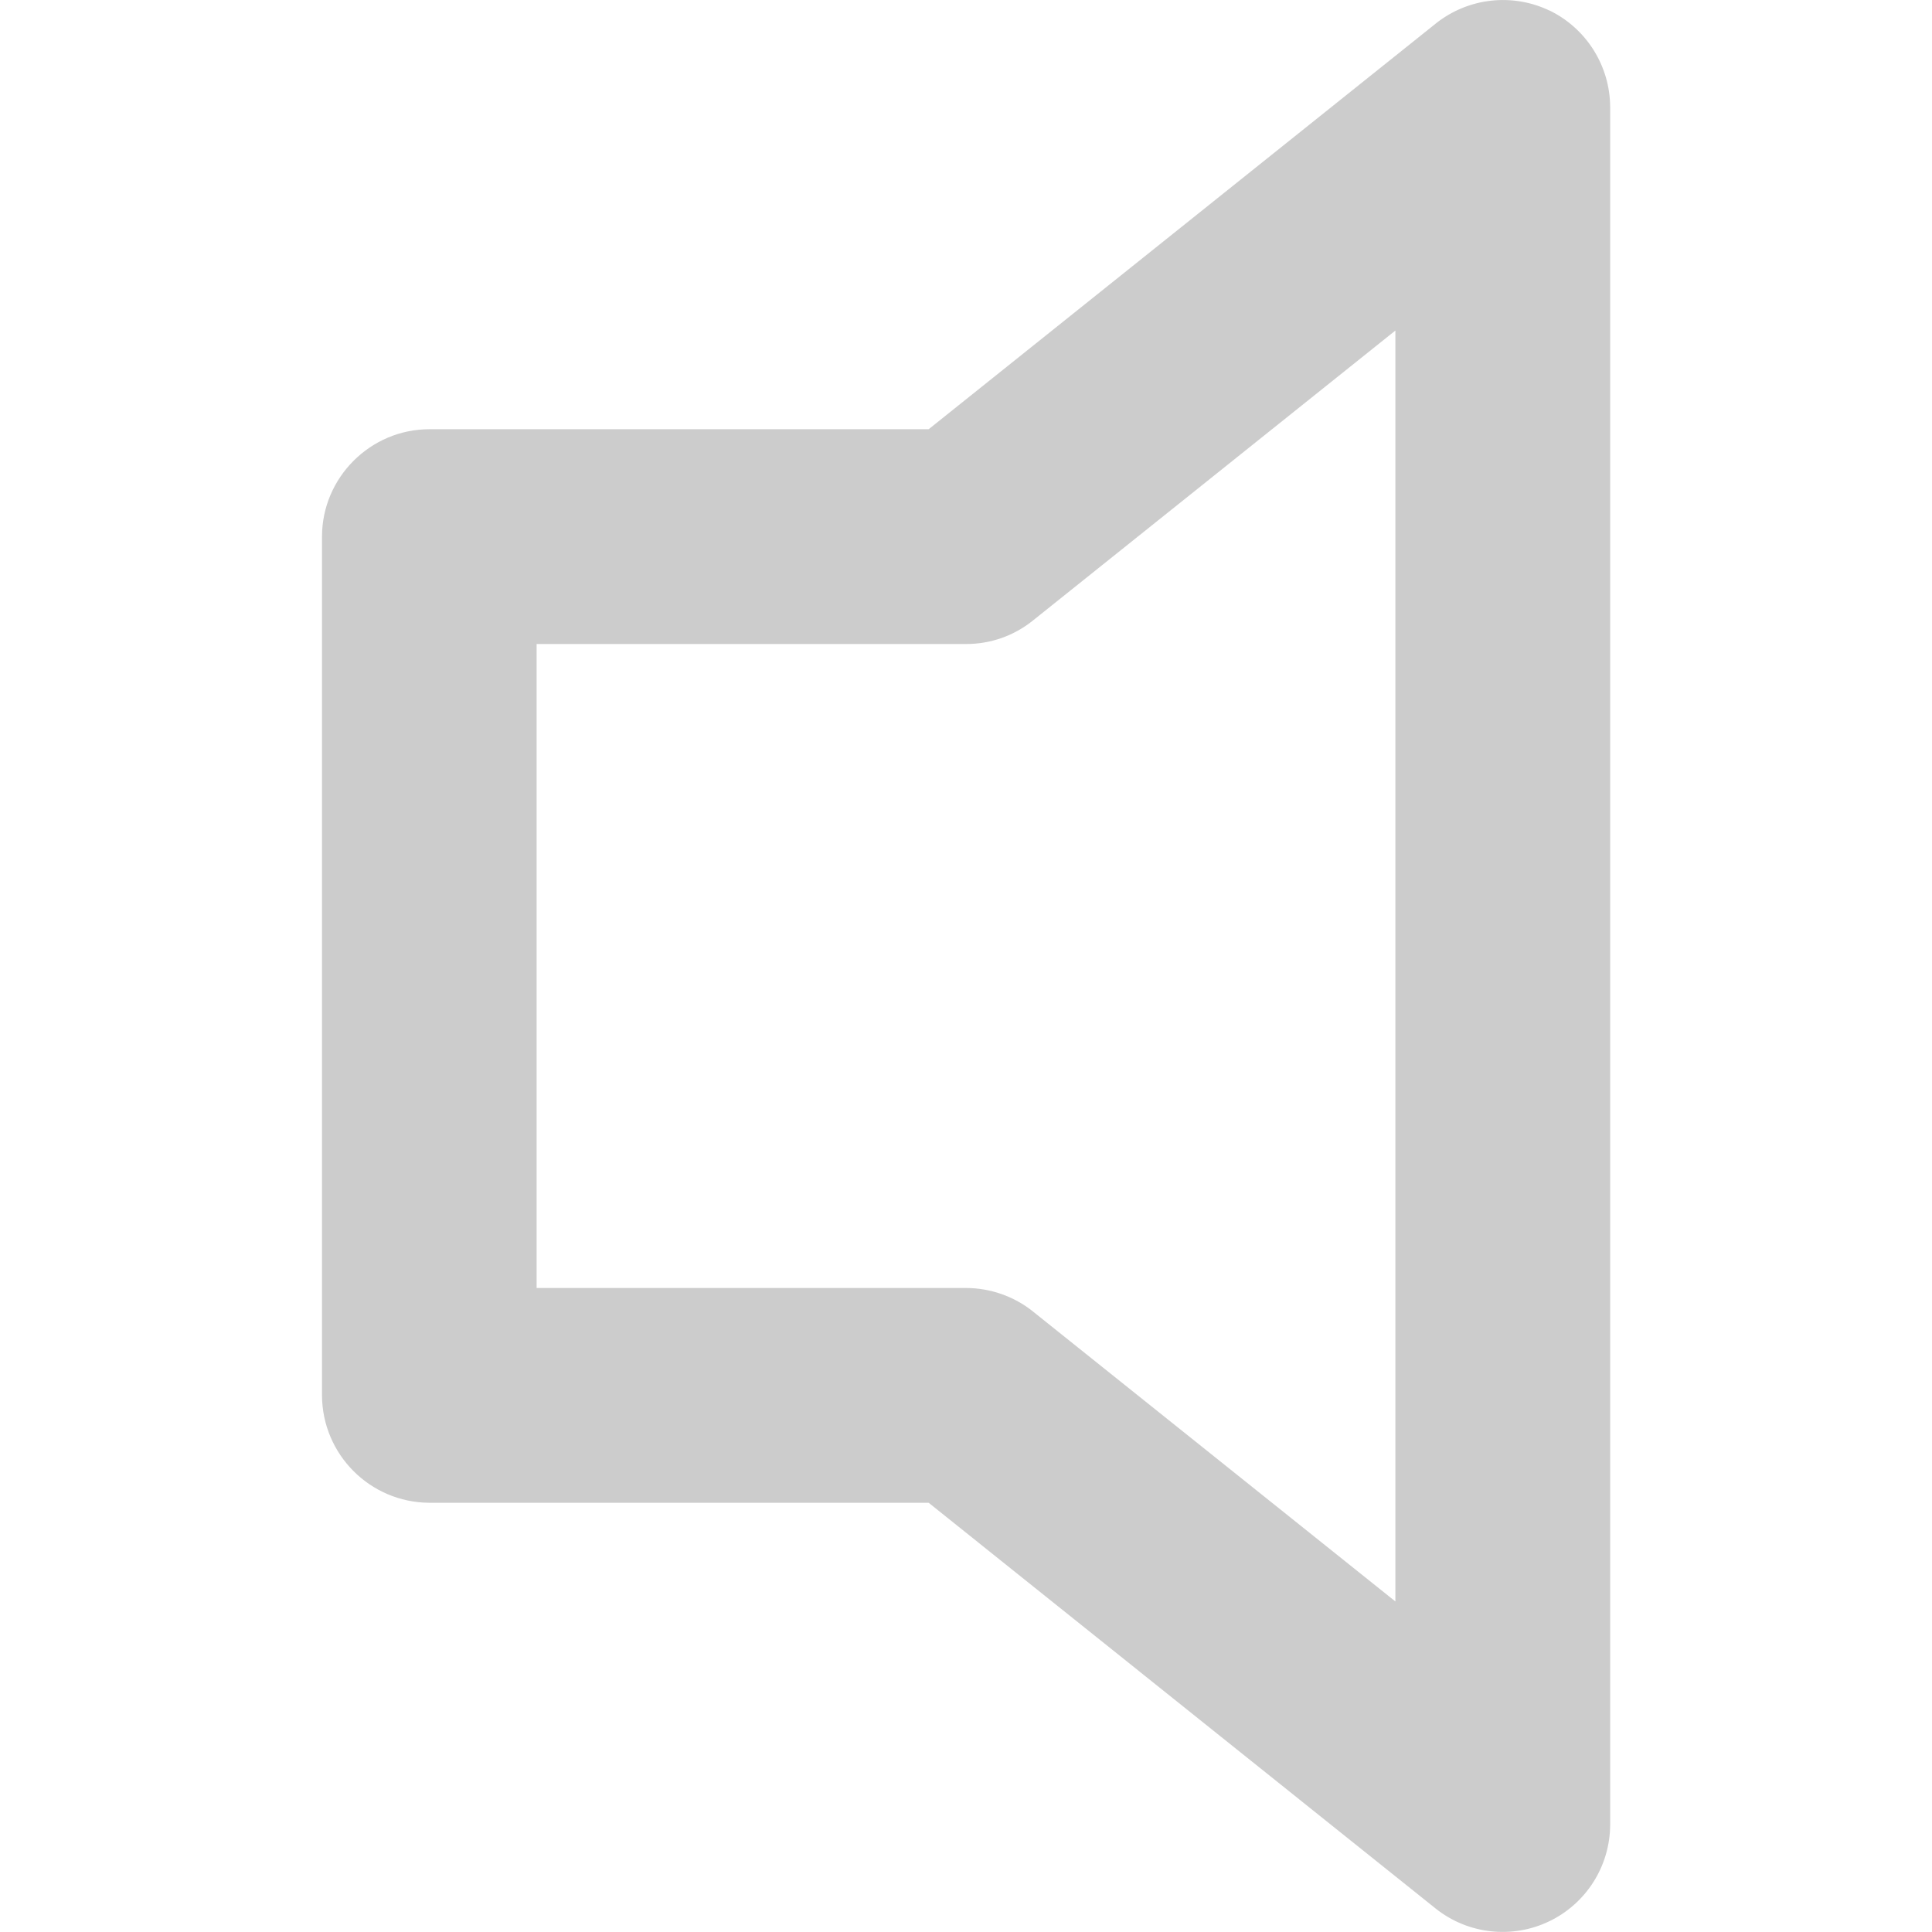
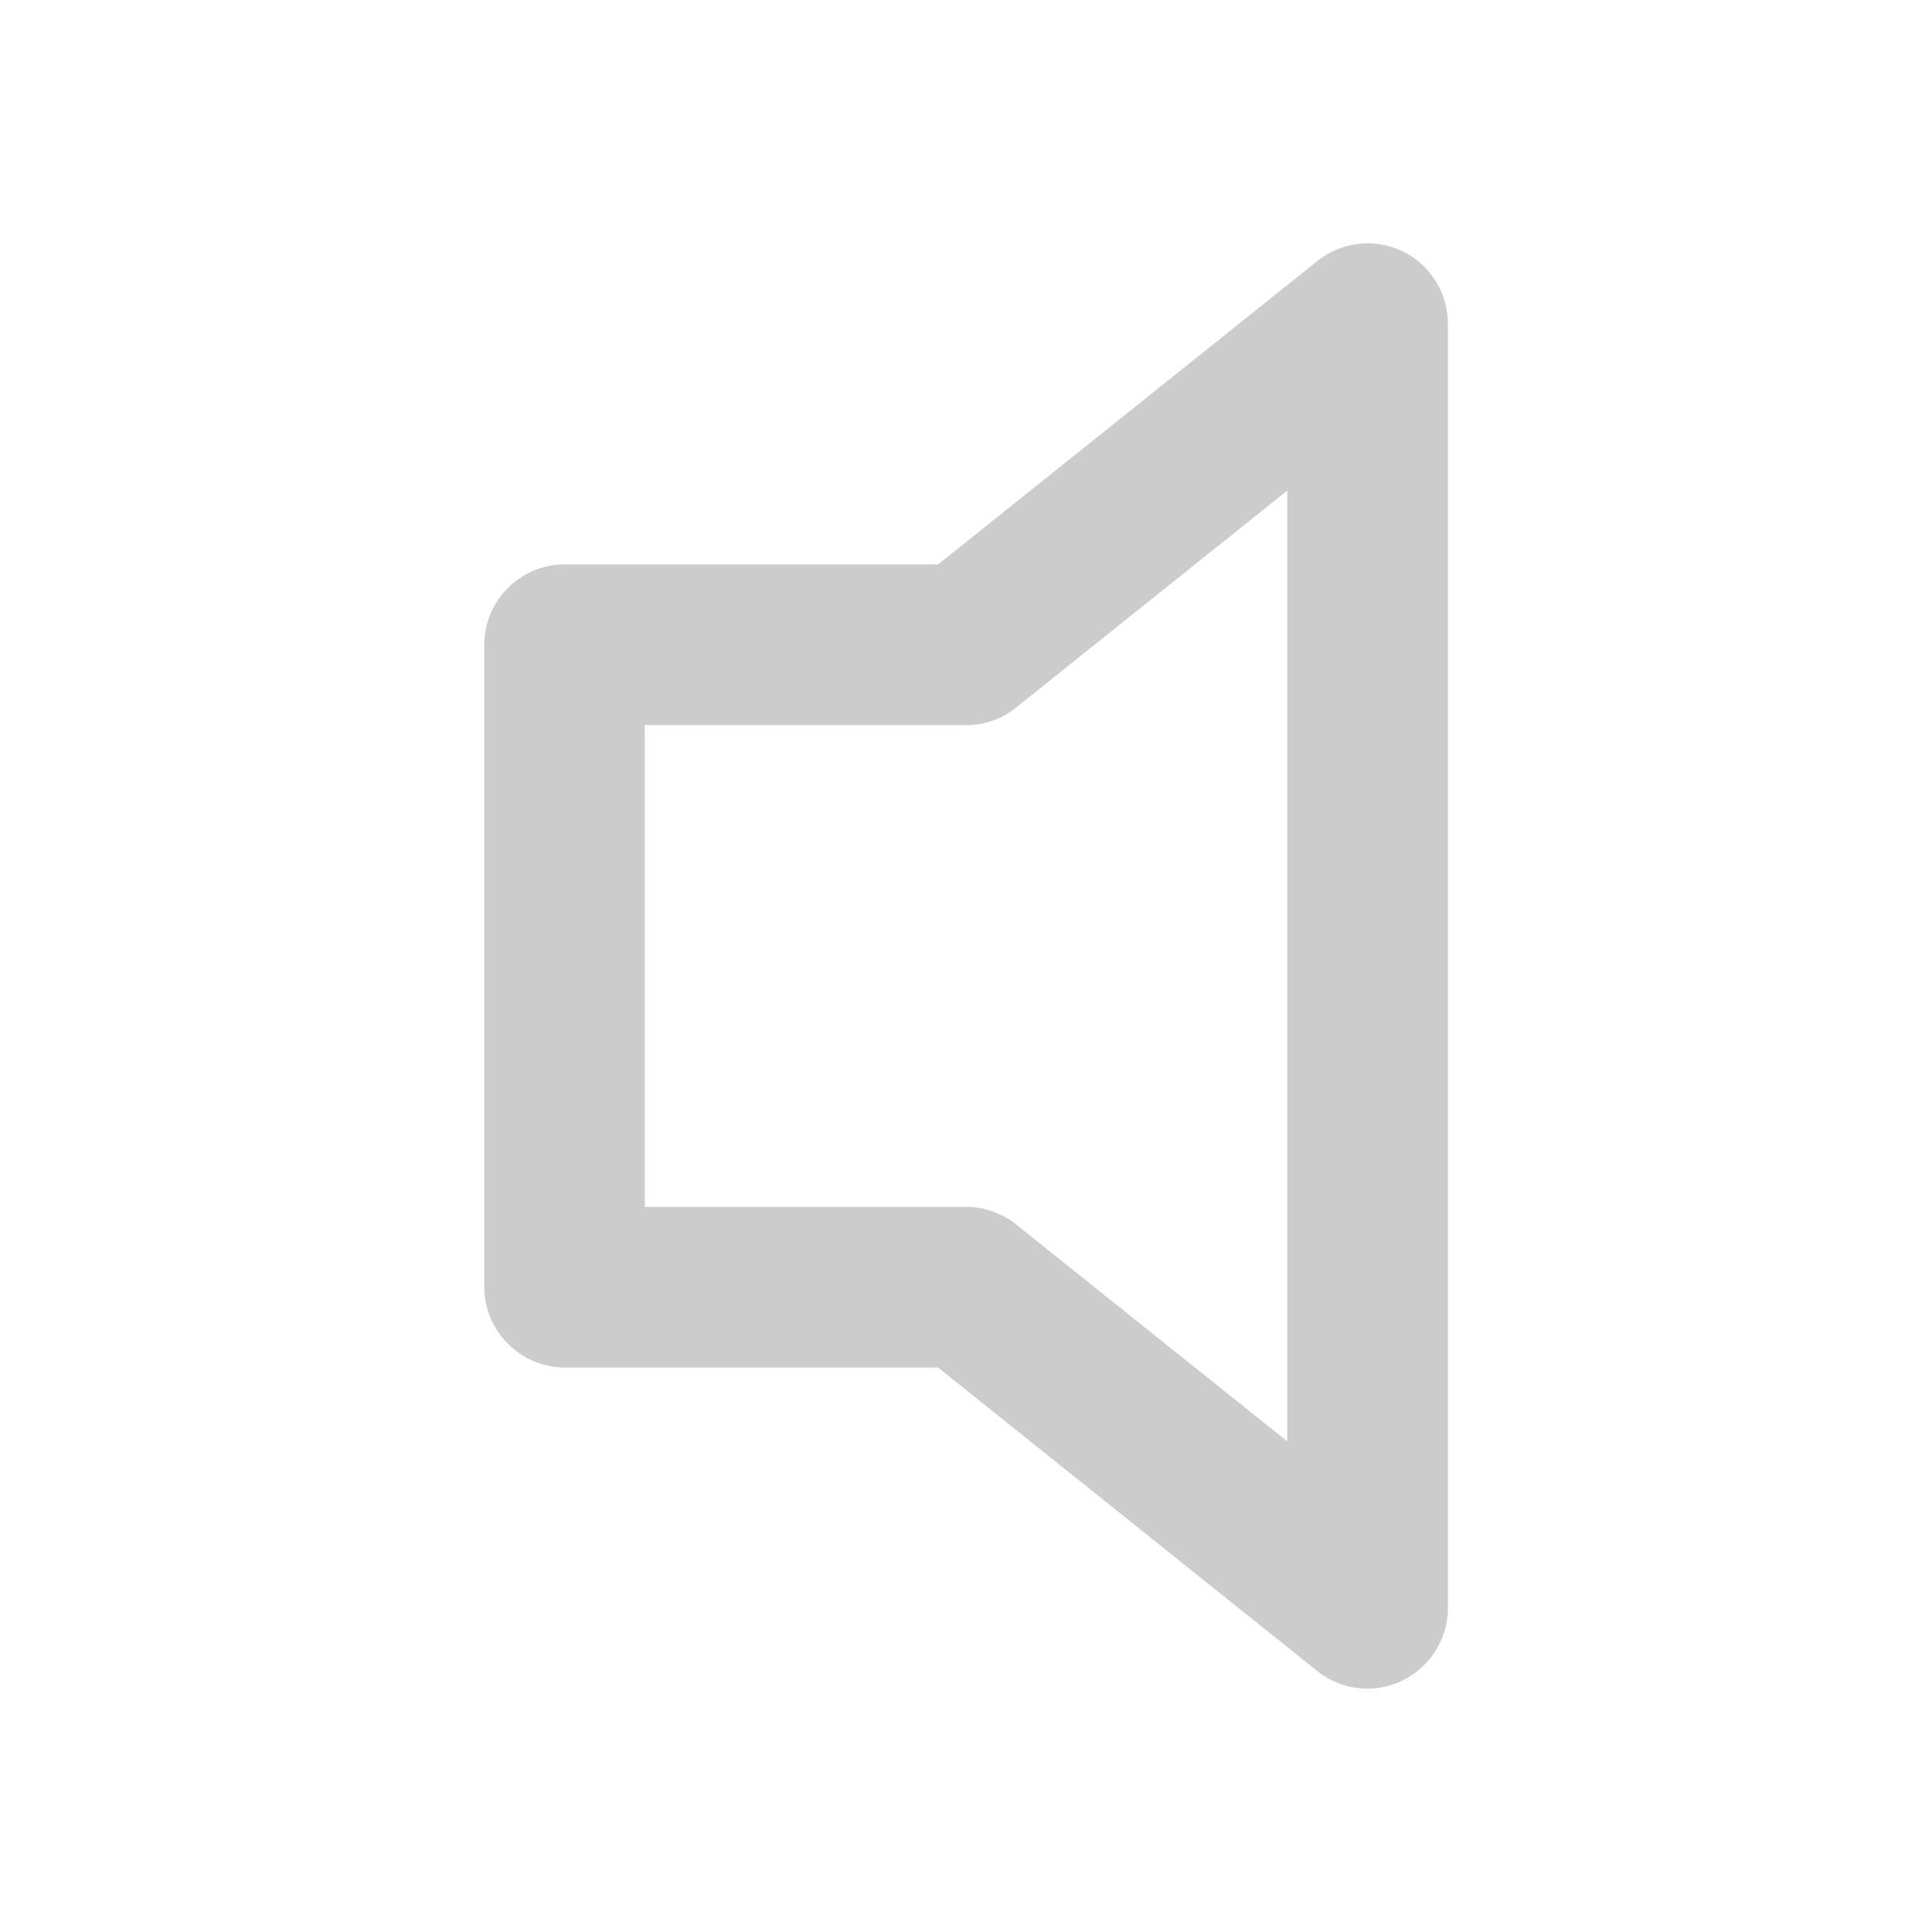
- <svg xmlns="http://www.w3.org/2000/svg" viewBox="0 0 12 12" fill-rule="evenodd" clip-rule="evenodd" stroke-linejoin="round" stroke-miterlimit="2">
-   <path d="M9.624.065a.67.67 0 01.377.6v10.67a.668.668 0 01-1.083.52l-3.15-2.521H2.665A.67.67 0 012 8.667V3.333c0-.366.3-.667.667-.667h3.101l3.15-2.52a.67.67 0 01.707-.08zm-.957 1.988l-2.25 1.8A.657.657 0 016 4H3.333v4H6c.151 0 .299.052.416.146l2.251 1.801V2.053z" fill="#ccc" />
+ <svg xmlns="http://www.w3.org/2000/svg" width="100%" height="100%" viewBox="0 0 12 12" version="1.1" xml:space="preserve" style="fill-rule:evenodd;clip-rule:evenodd;stroke-linejoin:round;stroke-miterlimit:2;">
+   <g transform="matrix(0.748092,0,0,0.748092,1.51157,1.51143)">
+     <path d="M9.624,0.065C9.853,0.177 10,0.41 10.001,0.665L10.001,11.335C9.999,11.7 9.698,12 9.333,12C9.182,12 9.036,11.949 8.918,11.855L5.768,9.334L2.665,9.334C2.3,9.331 2.002,9.032 2,8.667L2,3.333C2,2.967 2.3,2.666 2.667,2.666L5.768,2.666L8.918,0.146C9.119,-0.014 9.394,-0.045 9.625,0.066L9.624,0.065ZM8.667,2.053L6.417,3.853C6.299,3.949 6.152,4.001 6,4L3.333,4L3.333,8L6,8C6.151,8 6.299,8.052 6.416,8.146L8.667,9.947L8.667,2.053Z" style="fill:rgb(204,204,204);" />
+   </g>
</svg>
